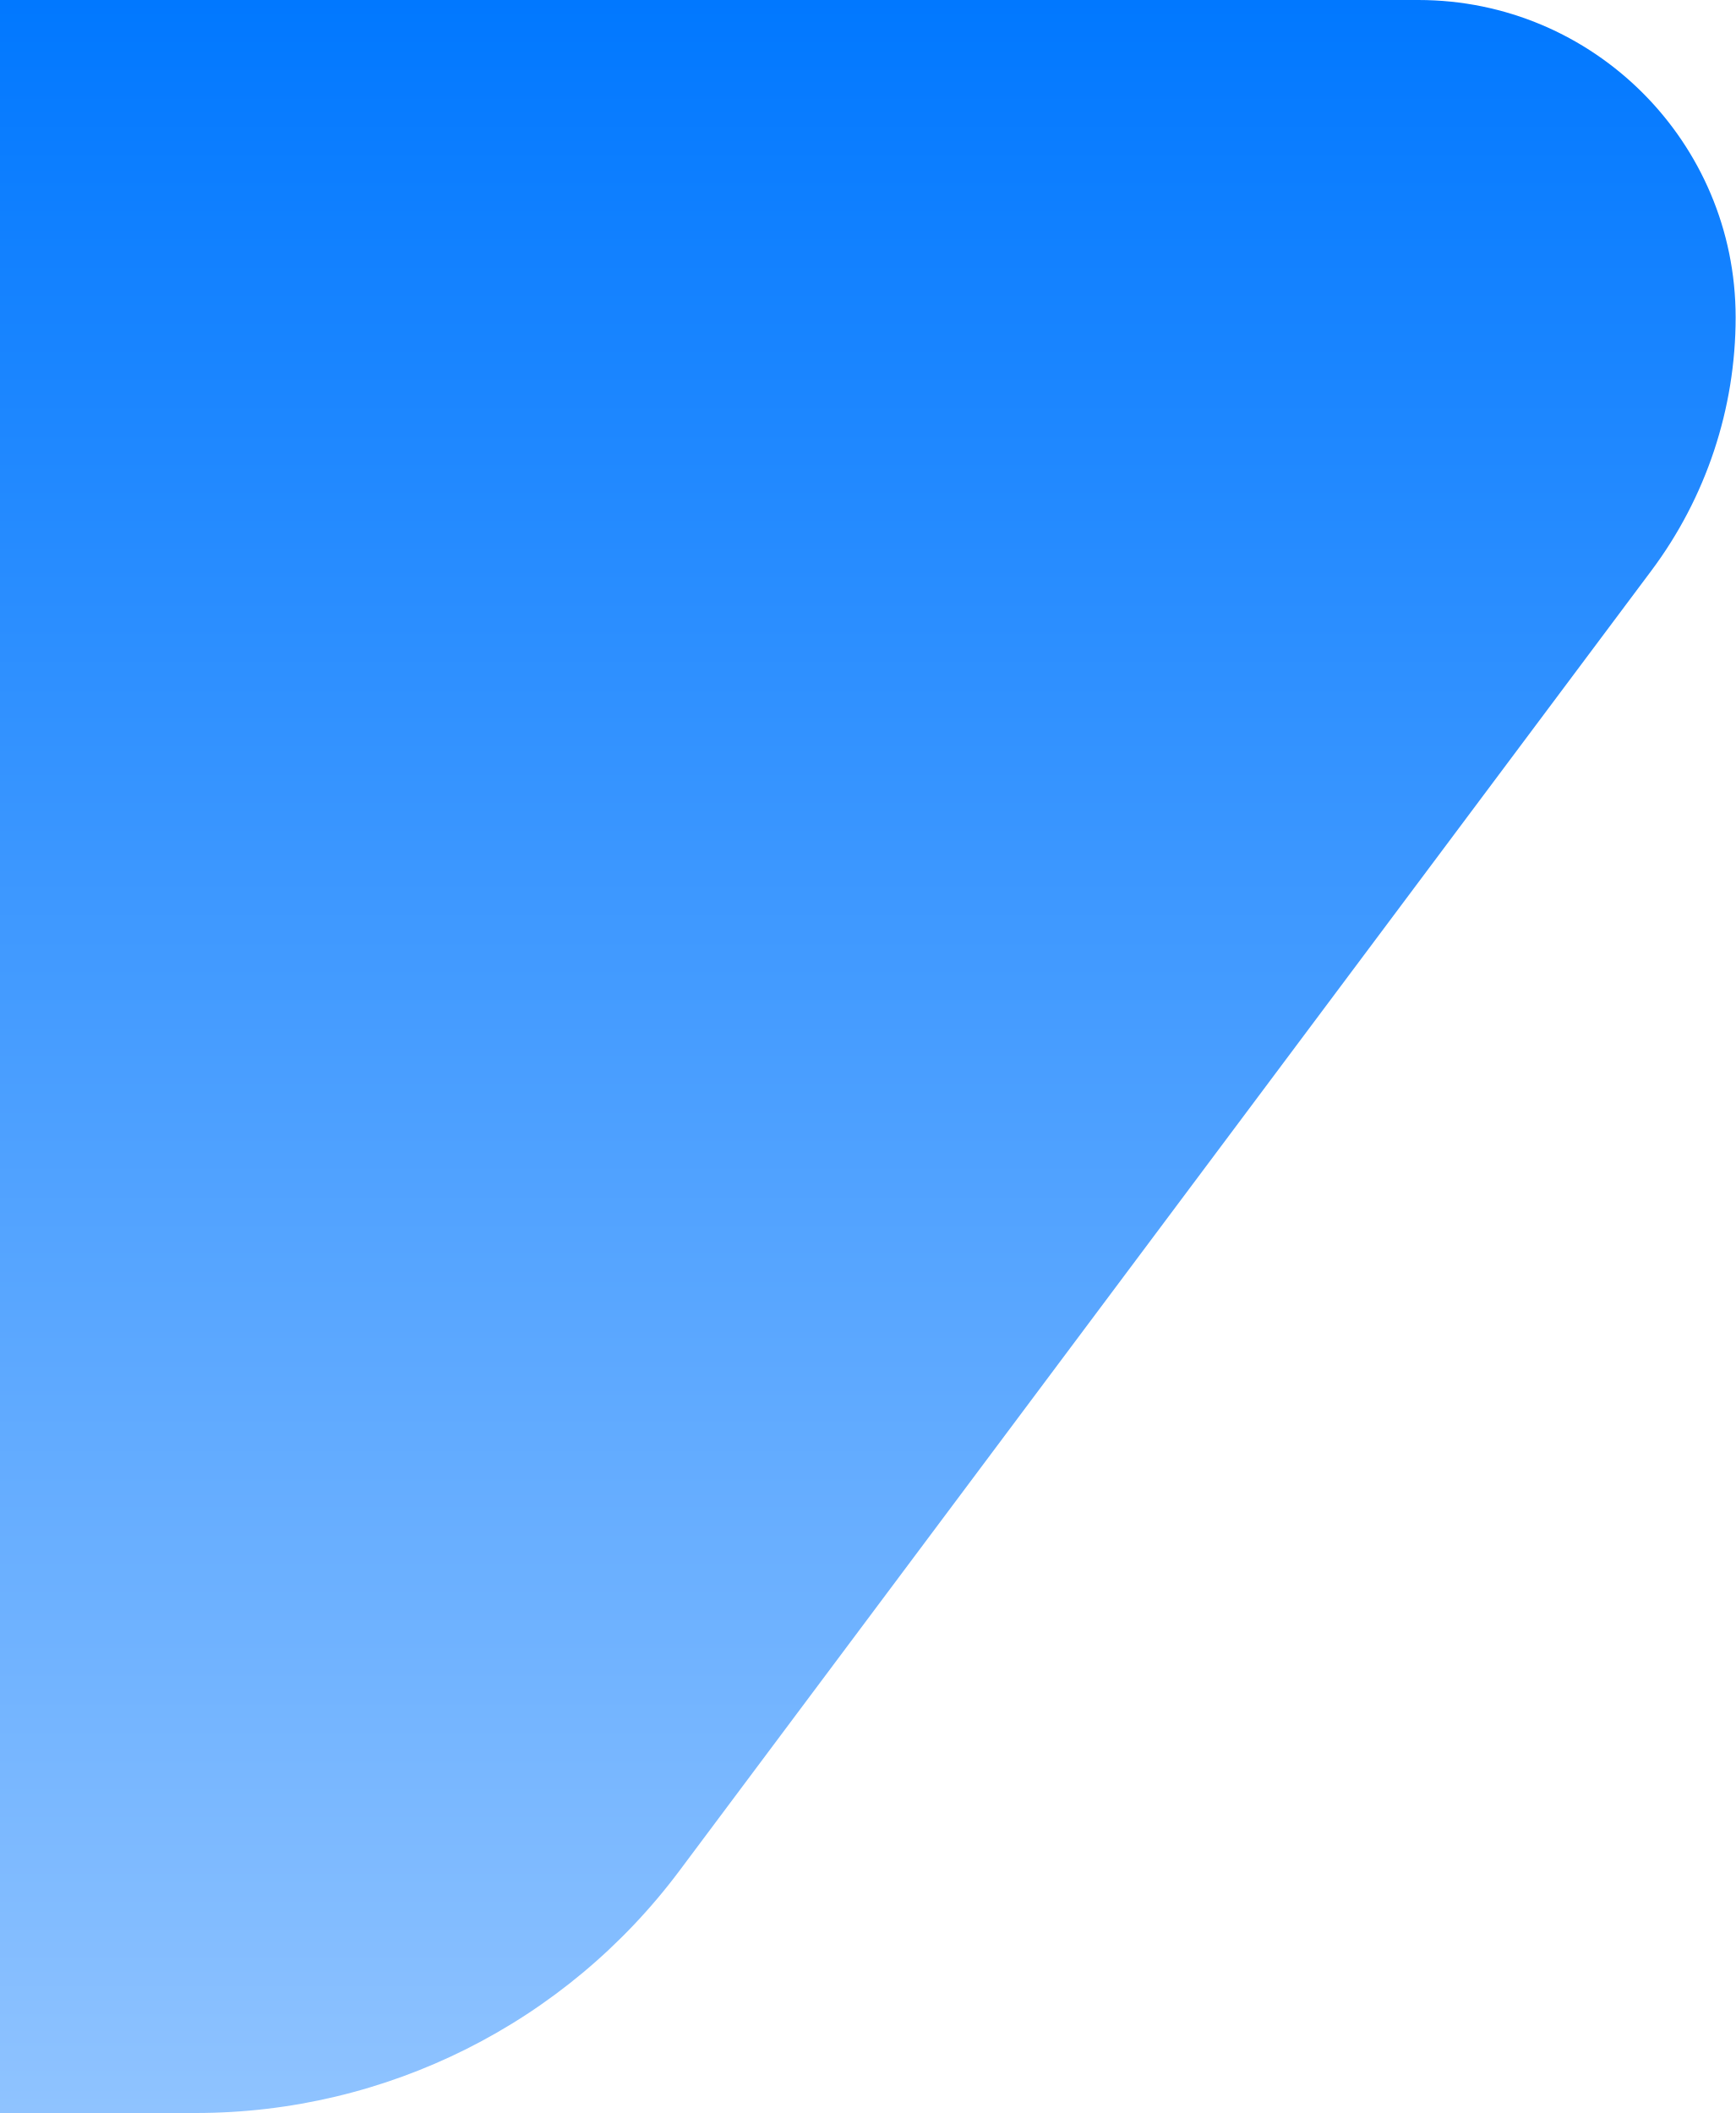
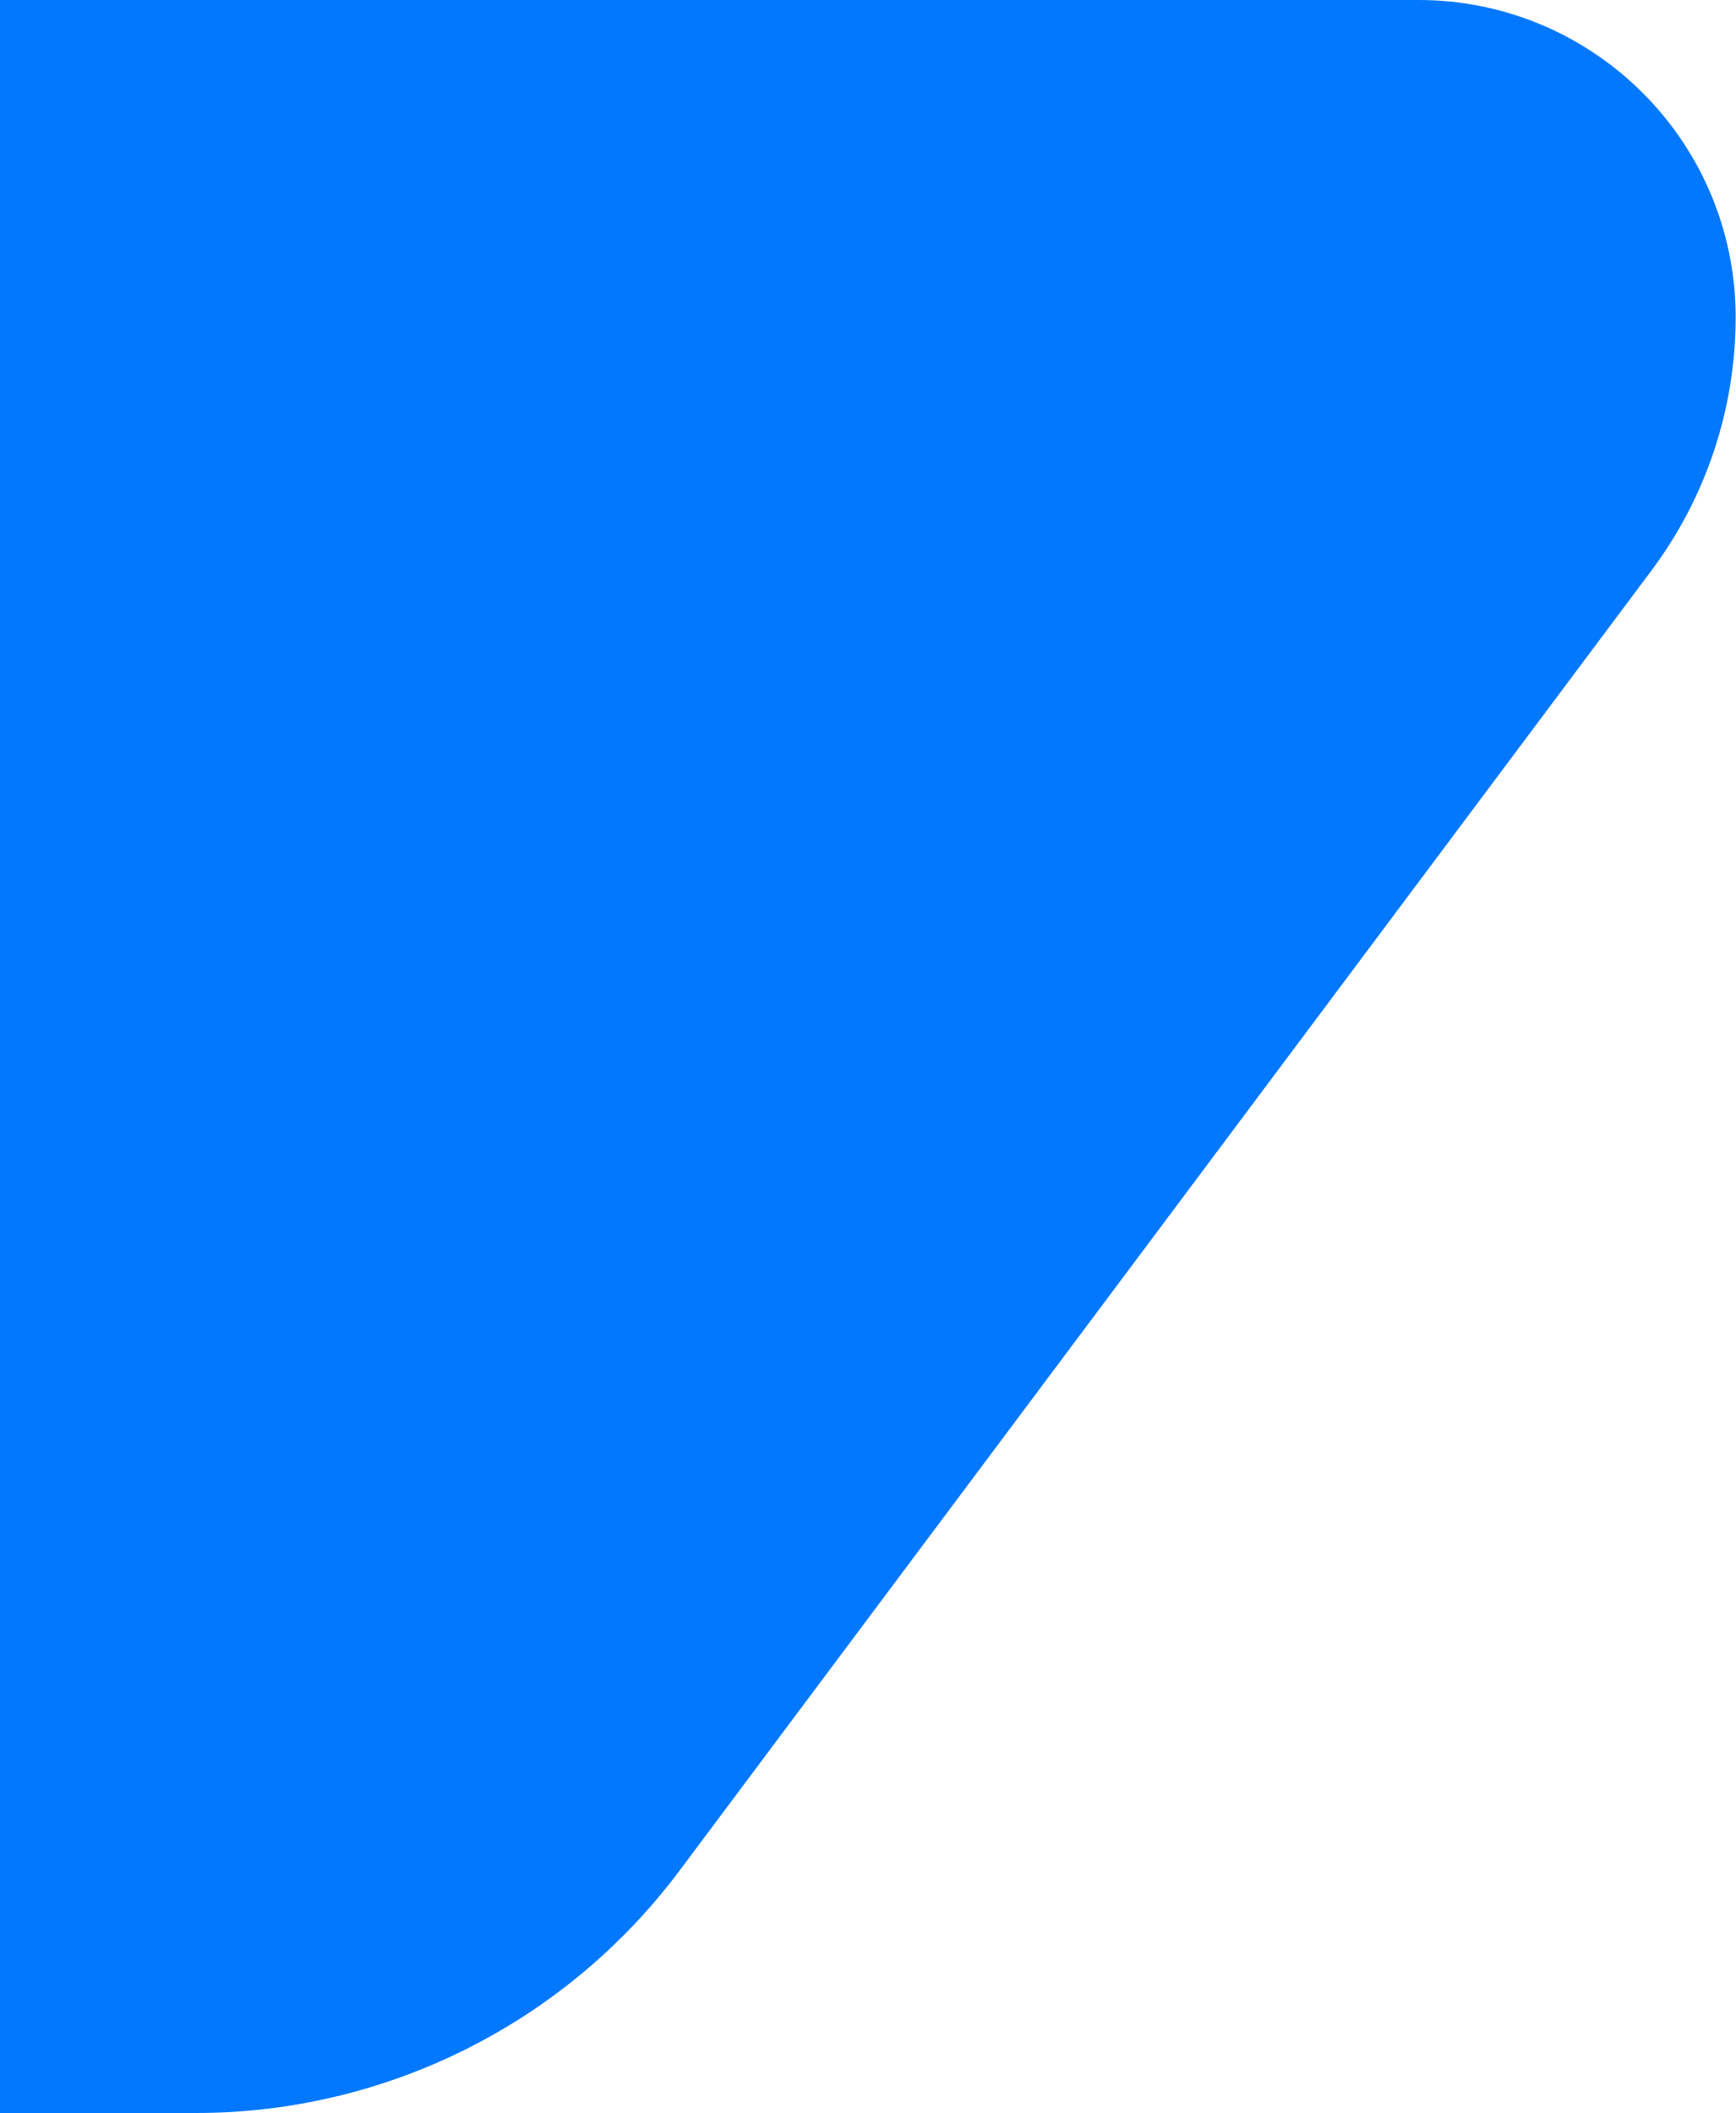
<svg xmlns="http://www.w3.org/2000/svg" preserveAspectRatio="none" width="100%" height="100%" overflow="visible" style="display: block;" viewBox="0 0 46 56" fill="none">
  <g id="Rectangle 1922">
-     <path d="M0 0L37.591 0C42.235 0 46 3.765 46 8.409C46 10.829 45.217 13.184 43.768 15.122L18.007 49.58C14.986 53.621 10.237 56 5.192 56H0V0Z" fill="url(#paint0_linear_204_292)" />
+     <path d="M0 0L37.591 0C42.235 0 46 3.765 46 8.409C46 10.829 45.217 13.184 43.768 15.122L18.007 49.58C14.986 53.621 10.237 56 5.192 56H0V0Z" fill="#0178FF" />
  </g>
  <defs>
    <linearGradient id="paint0_linear_204_292" x1="23" y1="0" x2="23" y2="56" gradientUnits="userSpaceOnUse">
      <stop stop-color="#0178FF" />
      <stop offset="1" stop-color="#8FC3FF" />
    </linearGradient>
  </defs>
</svg>
